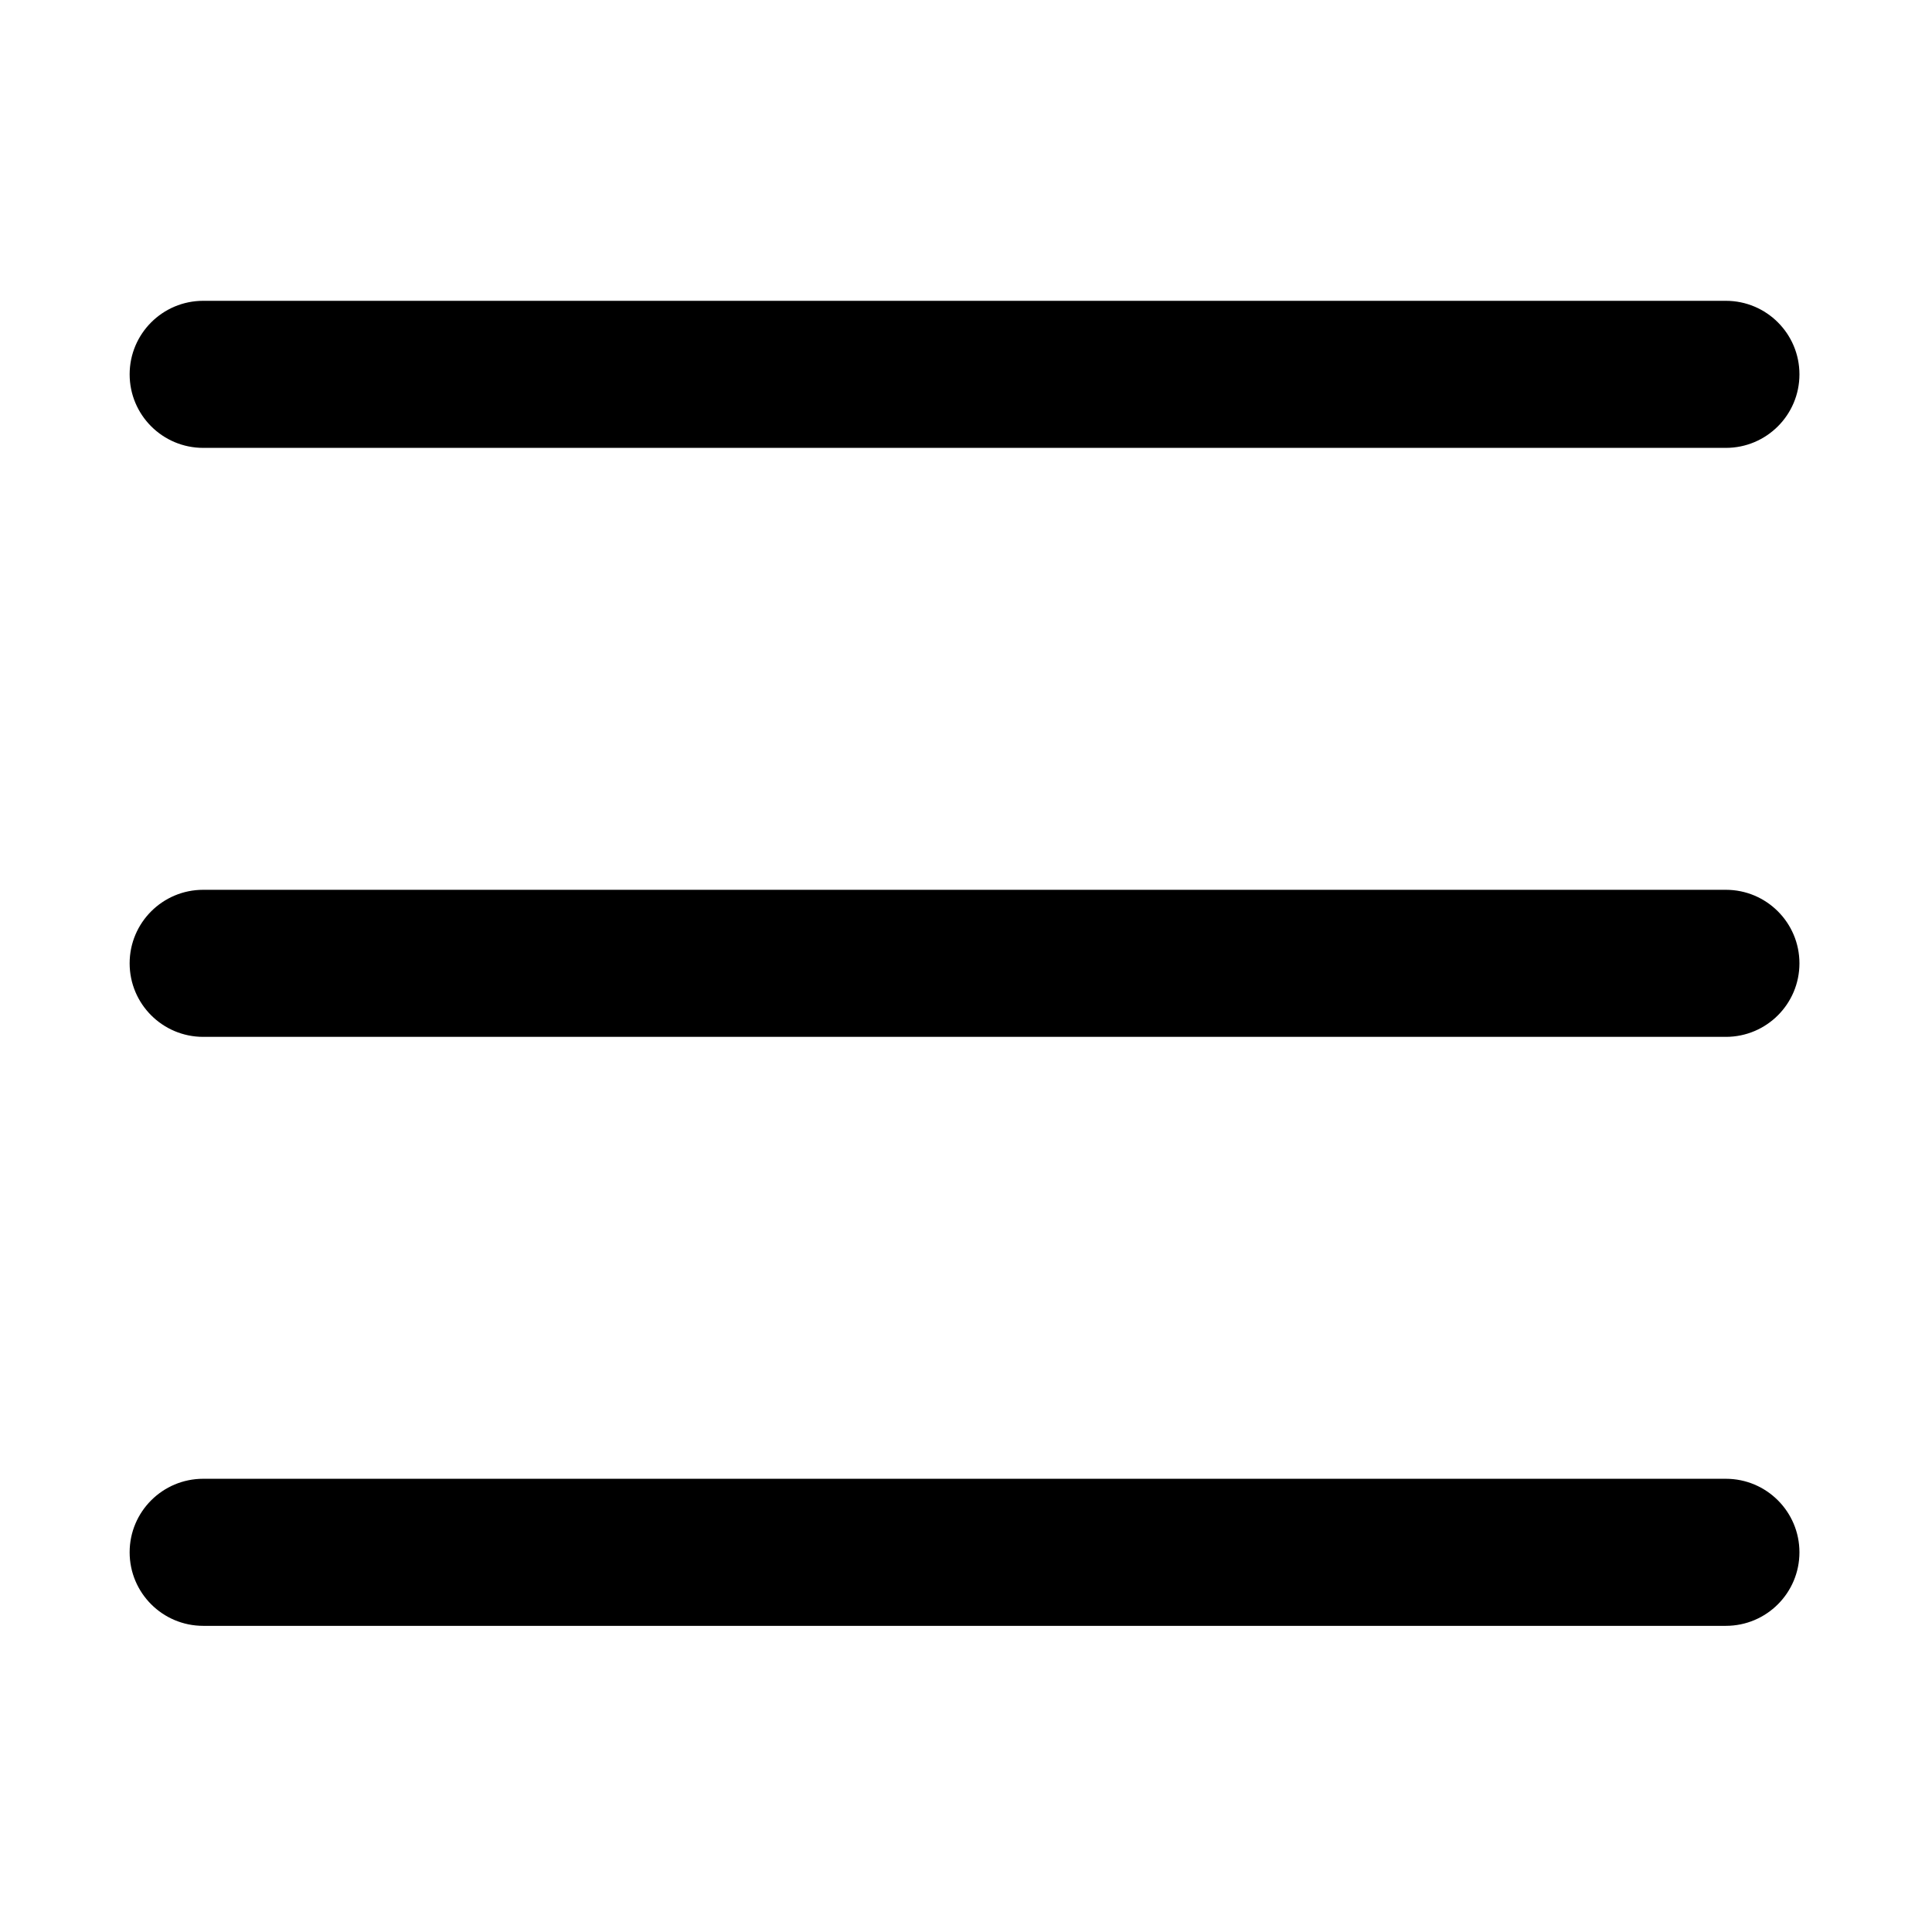
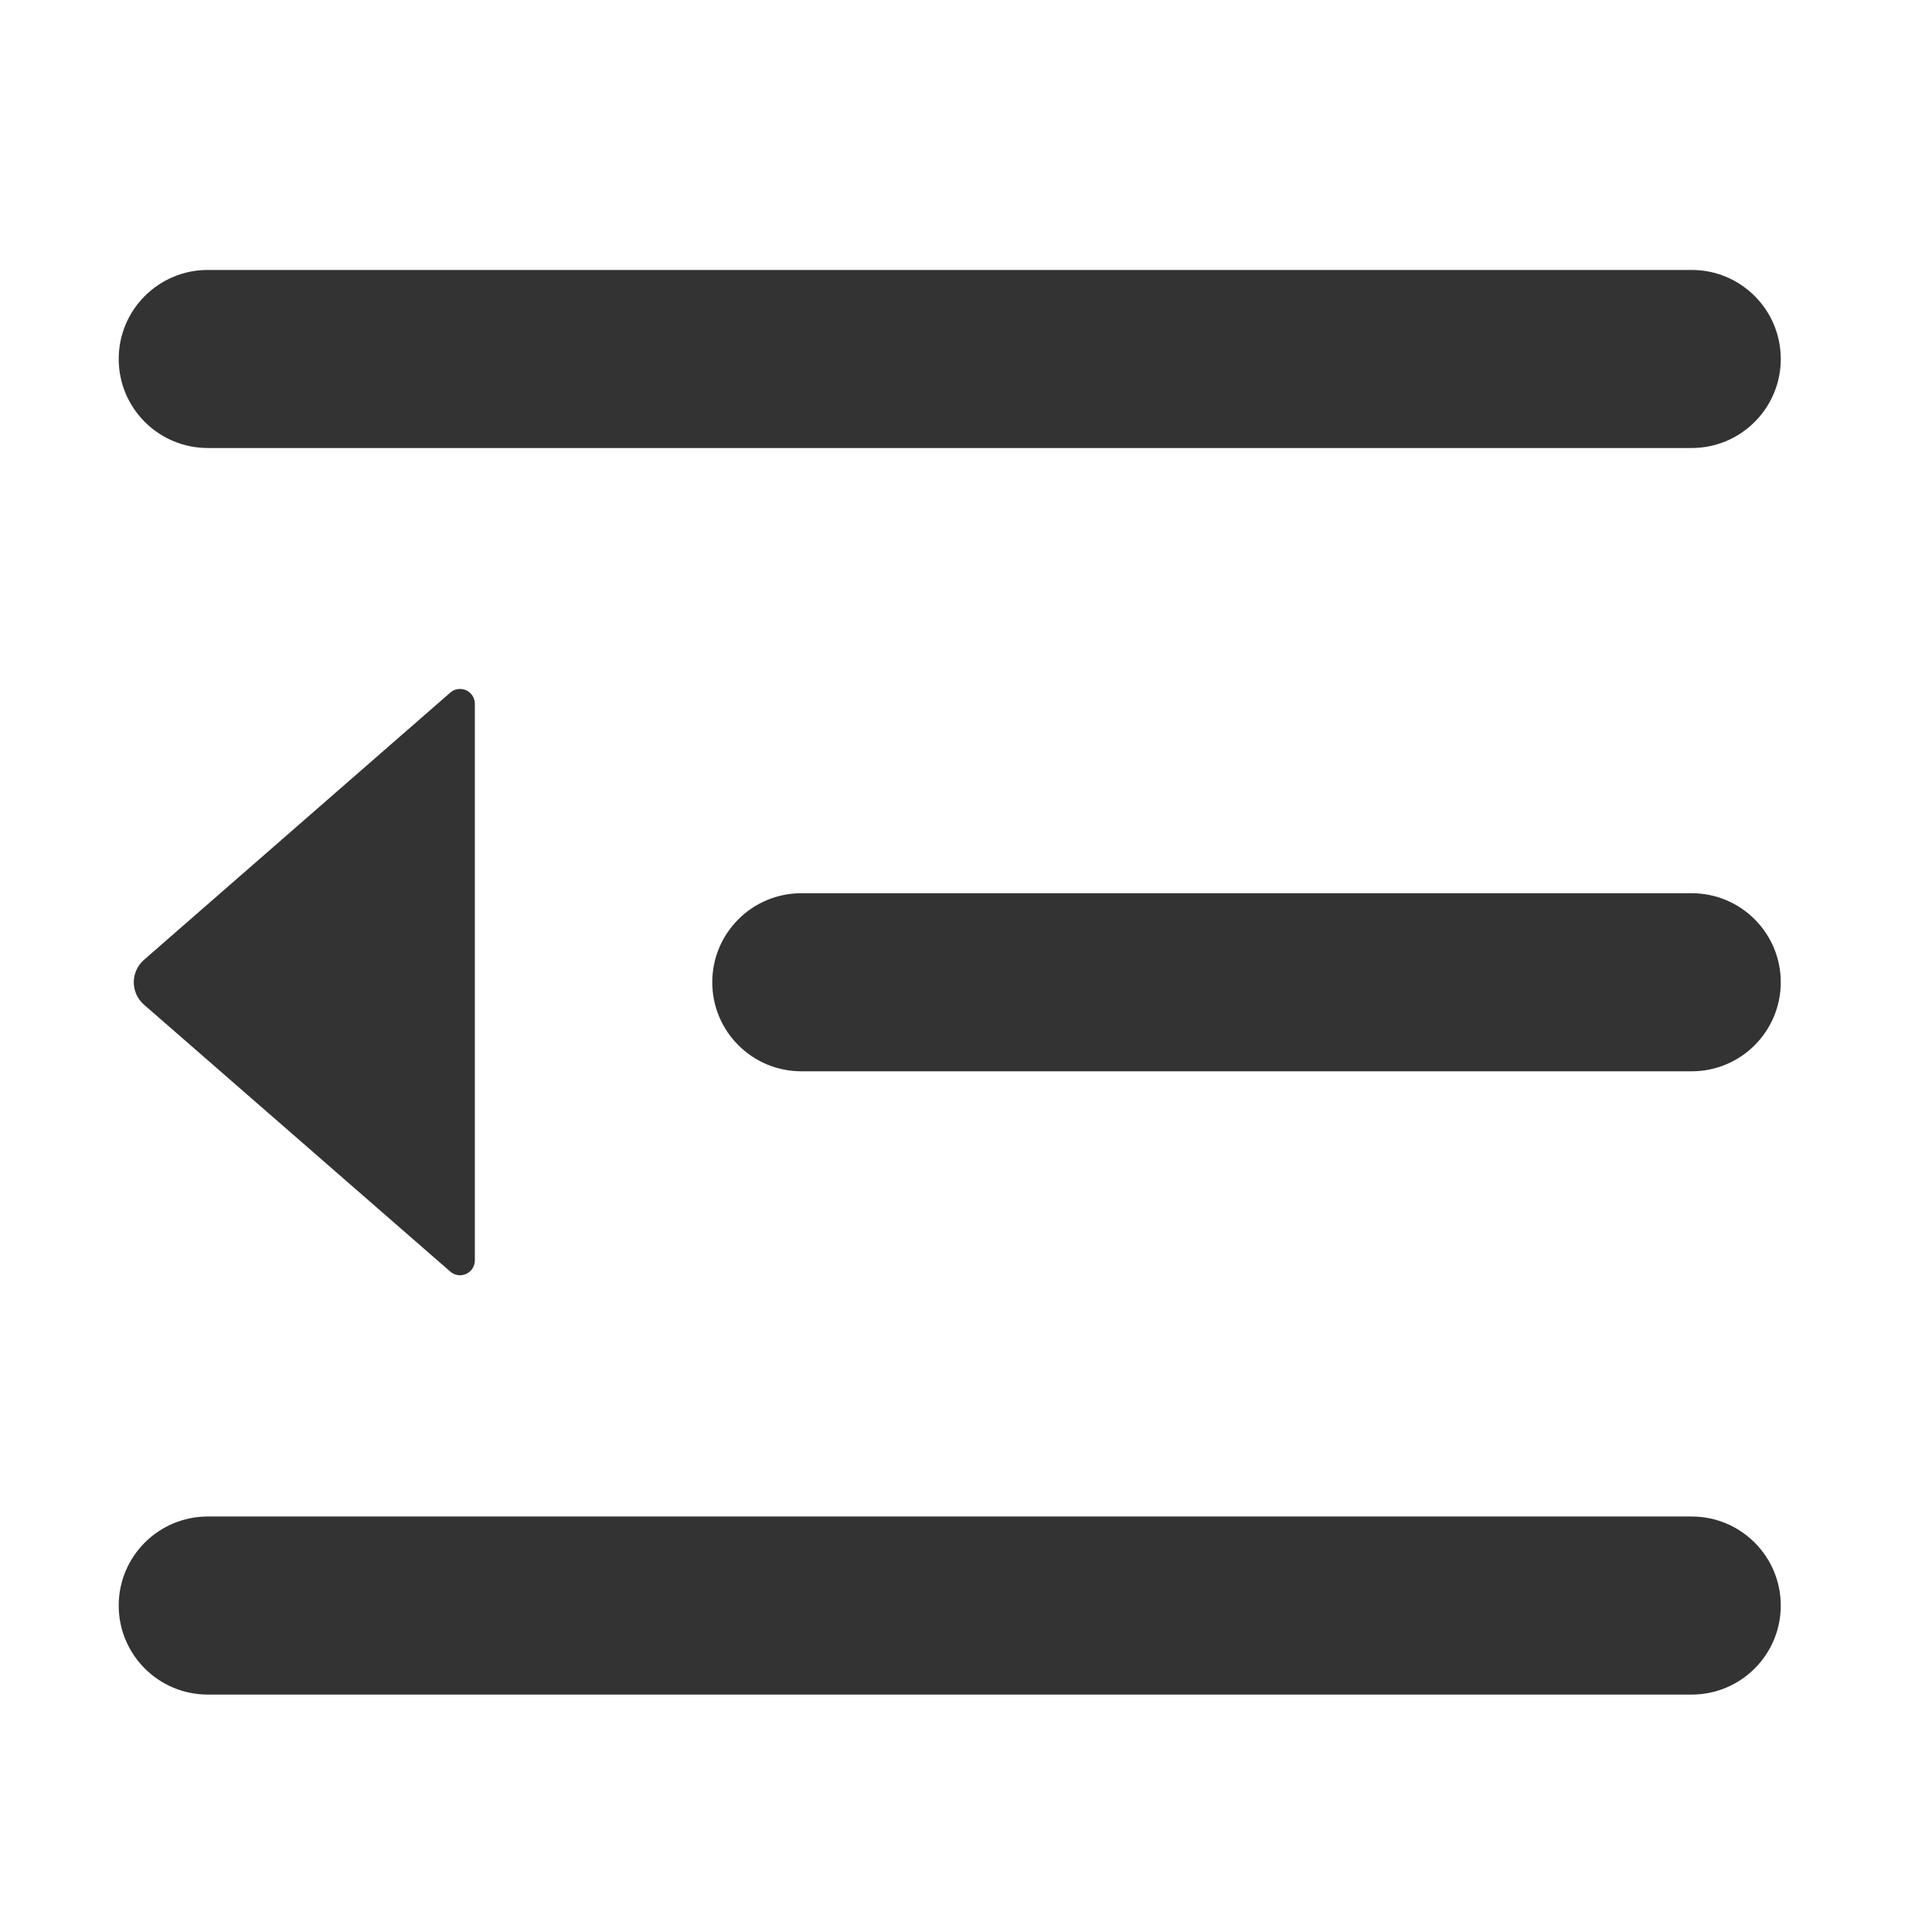
- <svg xmlns="http://www.w3.org/2000/svg" t="1523793794156" class="icon" style="" viewBox="0 0 1024 1024" version="1.1" p-id="4137" width="200" height="200">
+ <svg xmlns="http://www.w3.org/2000/svg" width="18" height="18" viewBox="0 0 18 18">
  <defs>
-     <style type="text/css" />
+     <style>
+       .cls-1 {
+         fill: none;
+       }
+       .cls-2 {
+         fill: #333;
+       }
+     </style>
  </defs>
-   <path d="M914.739 783.786l-807.027-0.003c-21.542 0-39.001 17.449-39.001 38.974 0 21.523 17.458 38.975 39.001 38.975l807.027 0c21.54 0 39.001-17.452 39.001-38.975C953.74 801.233 936.281 783.786 914.739 783.786zM914.739 471.612l-807.027 0c-21.542 0-39.001 17.452-39.001 38.975 0 21.525 17.458 38.973 39.001 38.973l807.027 0c21.54 0 39.001-17.445 39.001-38.973C953.74 489.062 936.281 471.612 914.739 471.612zM107.714 237.386l807.027 0c21.54 0 39.001-17.448 39.001-38.973 0-21.527-17.459-38.974-39.001-38.974L107.714 159.439c-21.542 0-39.001 17.447-39.001 38.973C68.713 219.939 86.171 237.386 107.714 237.386z" p-id="4138" />
+   <g id="Group" transform="translate(20 0.303)">
+     <rect id="Rectangle_9" data-name="Rectangle 9" class="cls-1" width="18" height="18" transform="translate(-20 -0.303)" />
+     <rect id="Combined_Shape" data-name="Combined Shape" class="cls-2" width="15.485" height="1.659" rx="0.83" transform="translate(-18.894 2.212)" />
+     <rect id="Rectangle_Copy" data-name="Rectangle Copy" class="cls-2" width="9.955" height="1.659" rx="0.83" transform="translate(-13.364 8.019)" />
+     <path id="Rectangle_6" data-name="Rectangle 6" class="cls-2" d="M3.178.139a.138.138,0,0,0-.229-.1L.095,2.529a.277.277,0,0,0,0,.417L2.949,5.433a.138.138,0,0,0,.229-.1Z" transform="translate(-18.754 6.111)" />
+     <rect id="Rectangle_Copy_2" data-name="Rectangle Copy 2" class="cls-2" width="15.485" height="1.659" rx="0.83" transform="translate(-18.894 13.826)" />
+   </g>
</svg>
